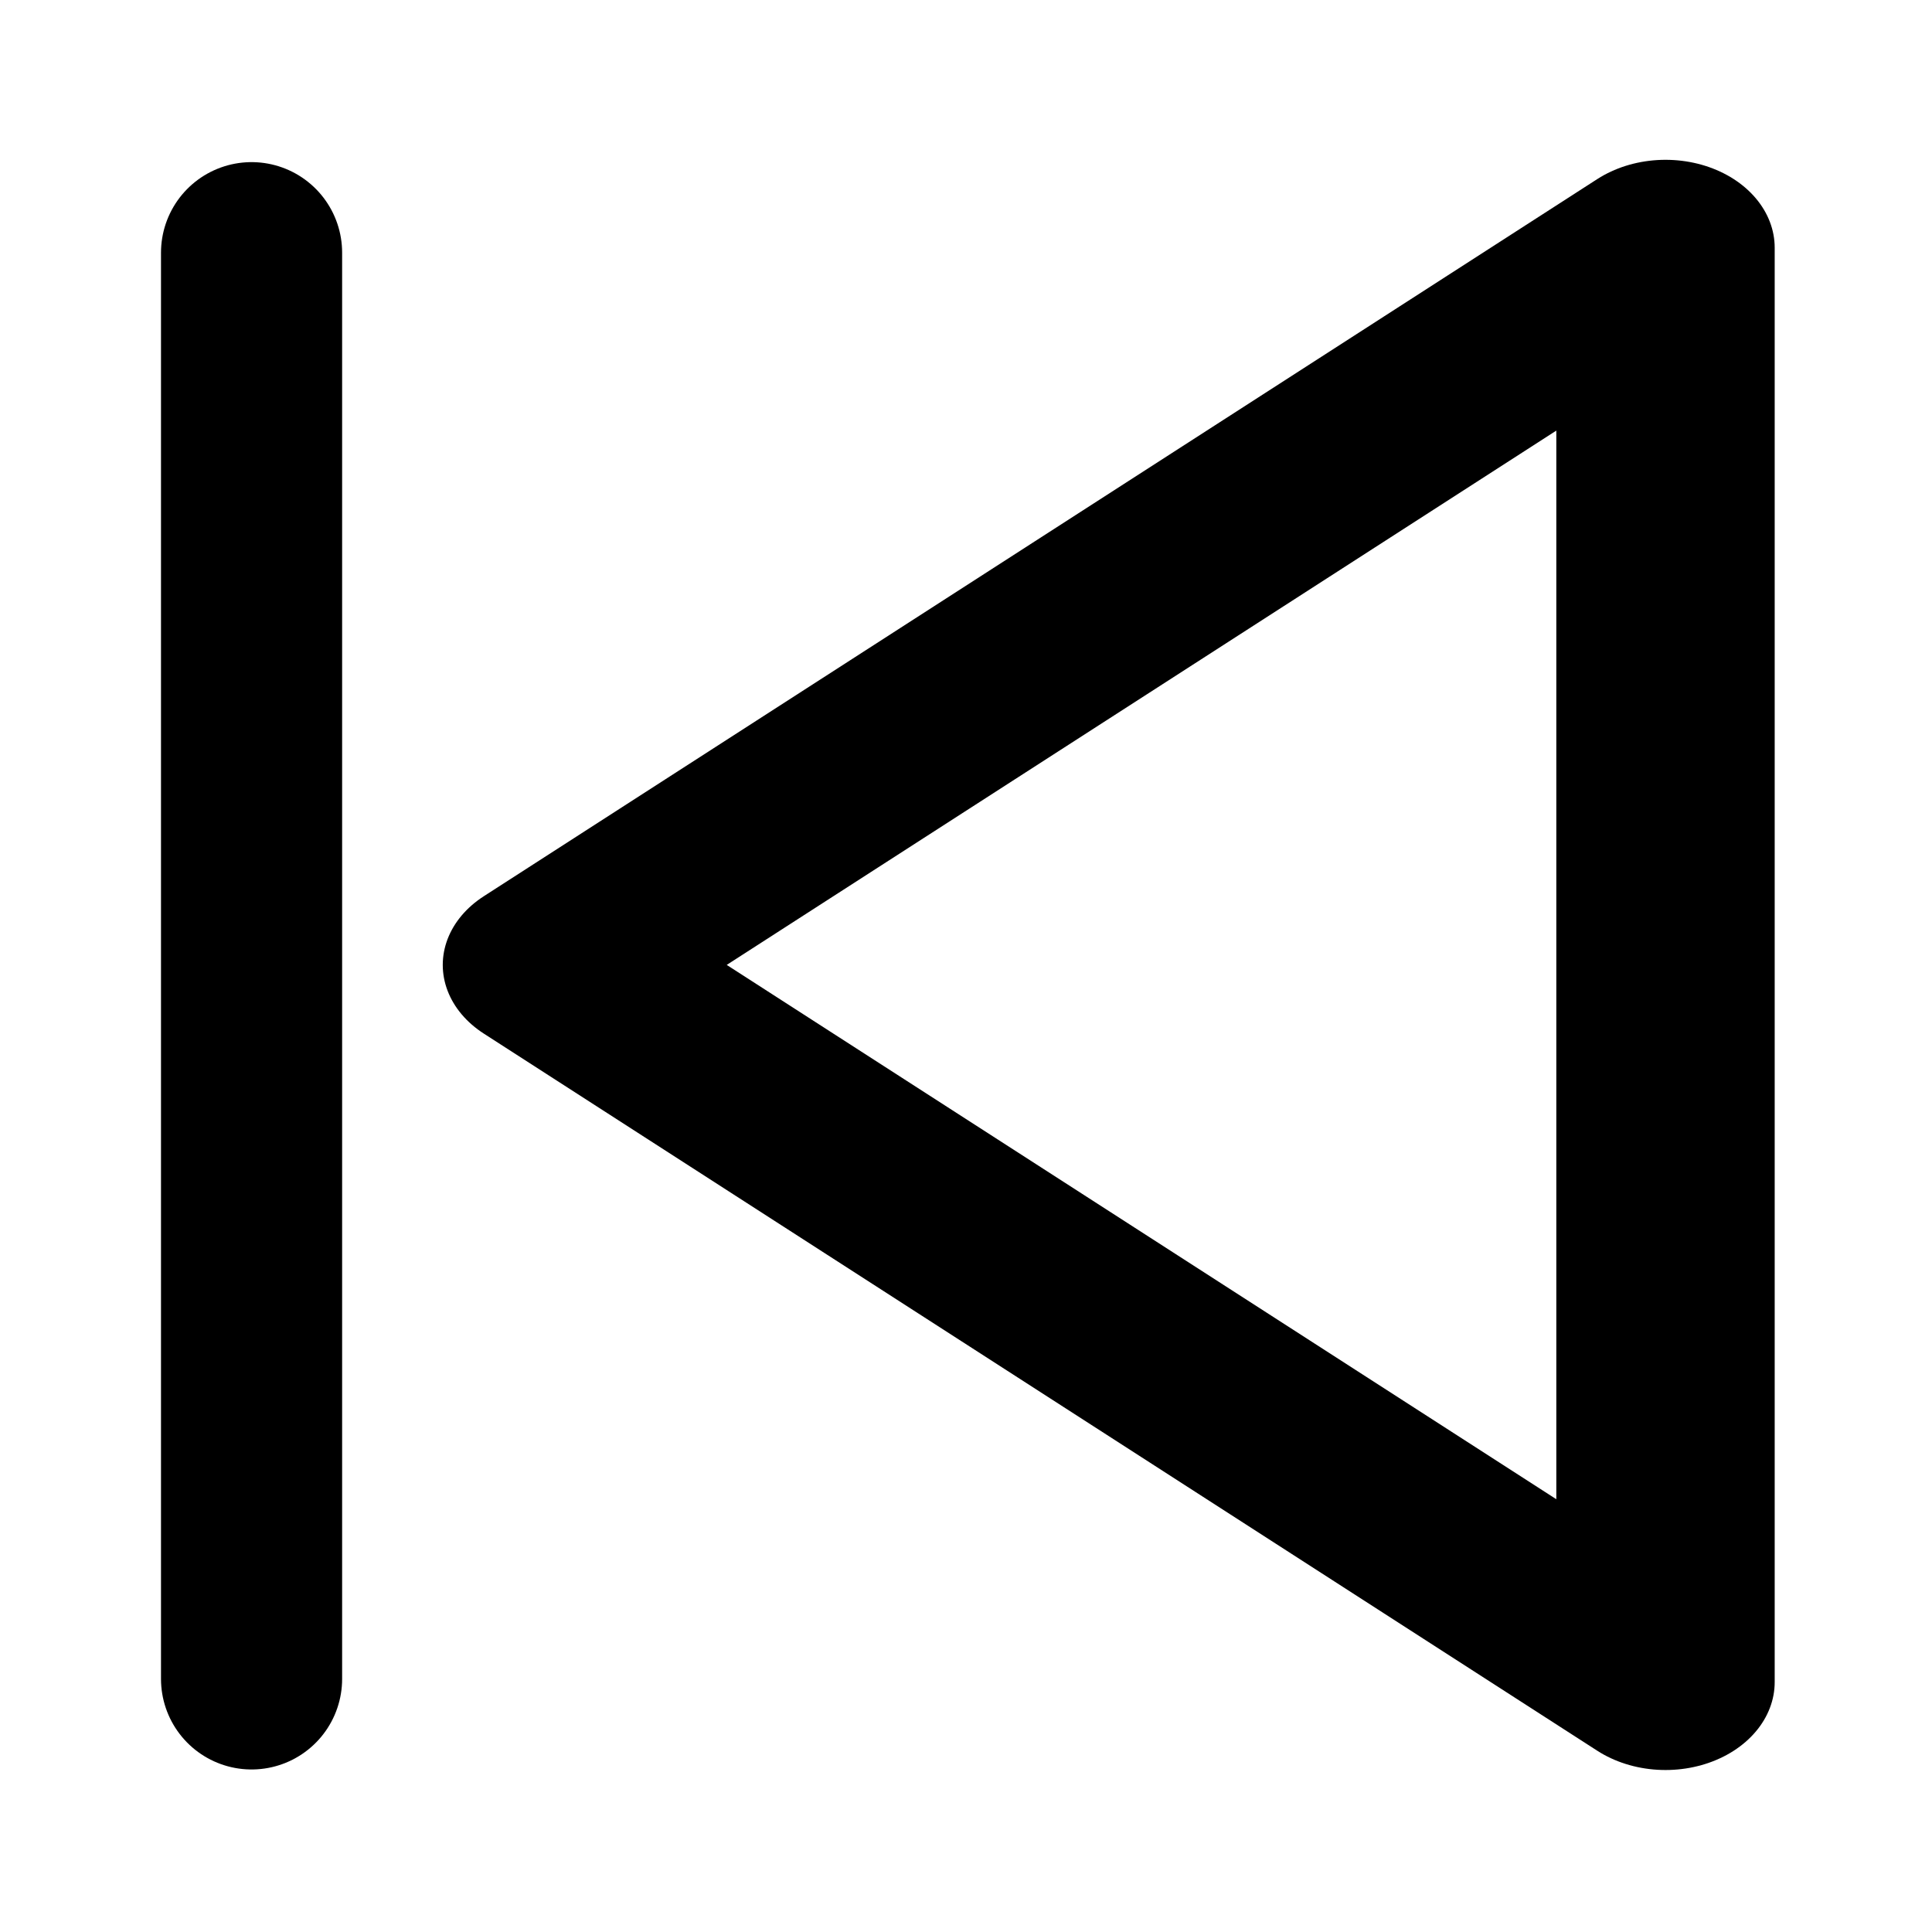
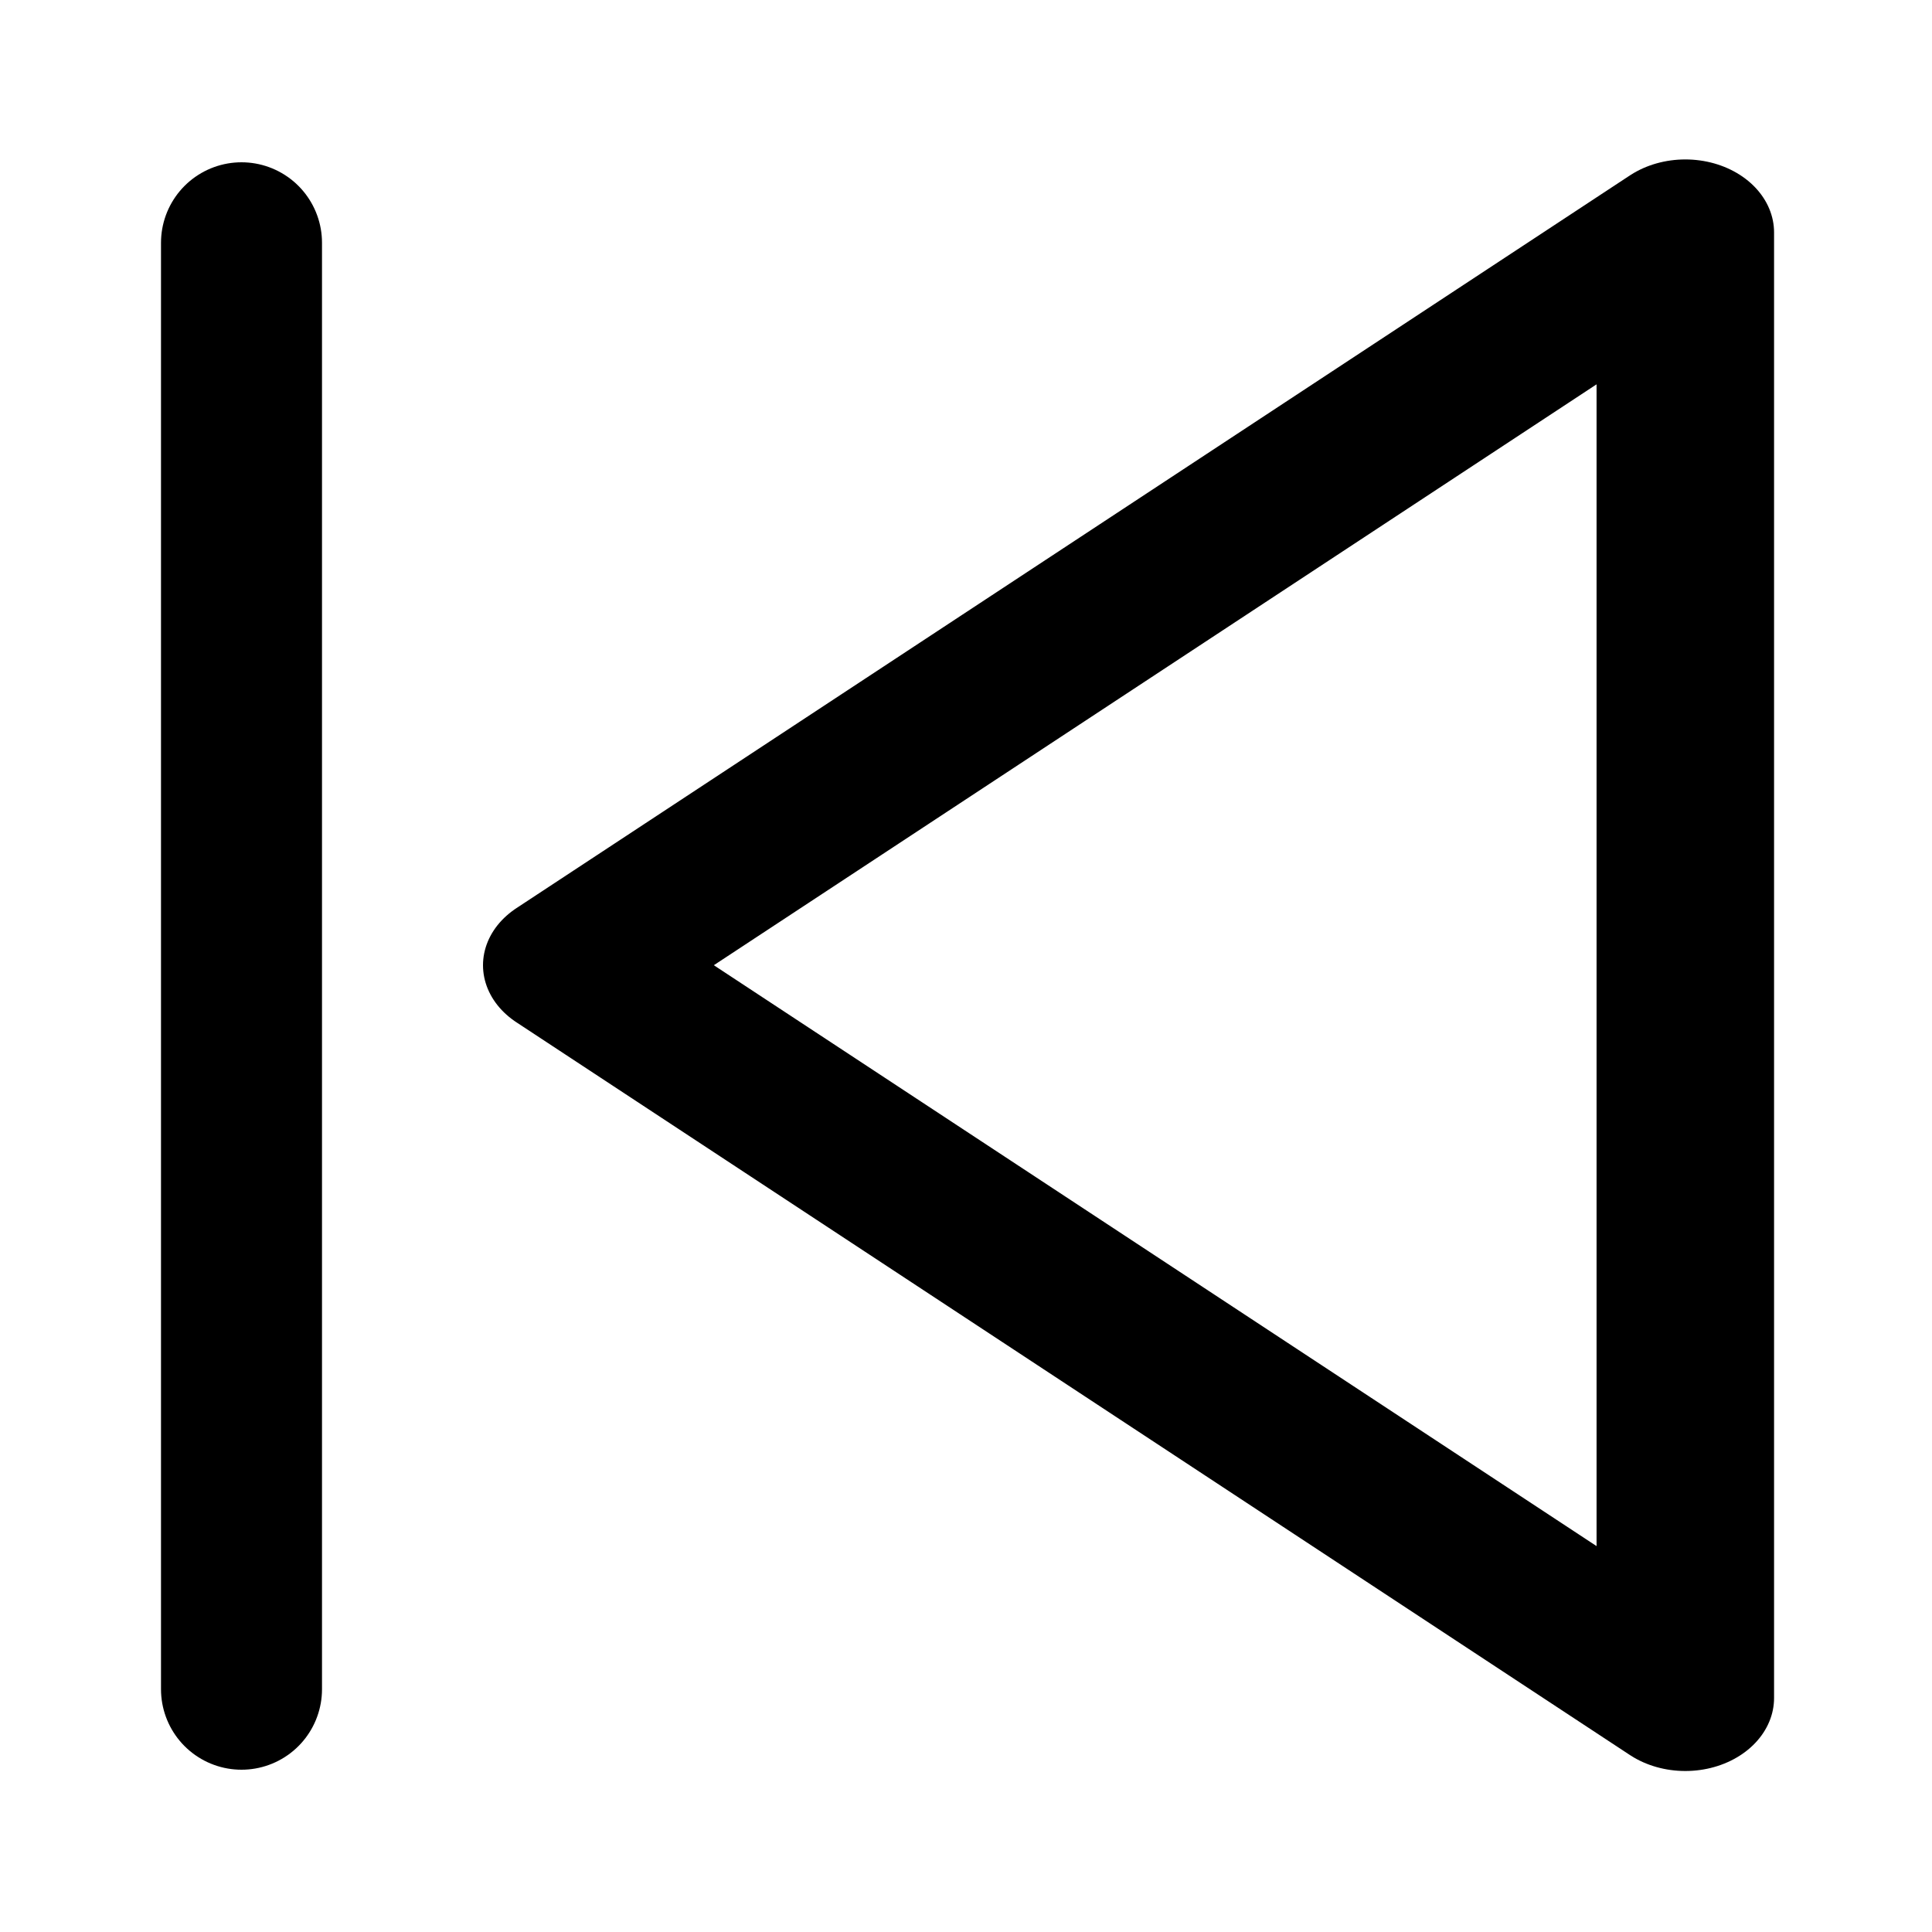
<svg xmlns="http://www.w3.org/2000/svg" width="24" height="24" viewBox="0 0 24 24" fill="none" stroke="currentColor" stroke-width="2" stroke-linecap="round" stroke-linejoin="round" class="feather feather-skip-back" version="1.1" id="svg6">
  <defs id="defs10" />
-   <polygon points="19,4 19,20 9,12 " id="polygon2" transform="matrix(1.383305,0,0,1.113666,-5.59329,-1.377518)" style="stroke-width:1.961" />
-   <line x1="3.125" y1="20.856" x2="3.125" y2="3.139" id="line4" style="stroke-width:2.25" />
+   <polygon points="19,20 9,12 19,4 " id="polygon2" transform="matrix(1.383305,0,0,1.137855,-5.347217,-1.663946)" style="stroke:#000000;stroke-width:1.594;stroke-linecap:round;stroke-linejoin:round;stroke-miterlimit:4;stroke-dasharray:none;stroke-opacity:1" />
+   <line x1="3" y1="20.984" x2="3" y2="3.016" id="line4" style="fill:#000000;fill-opacity:1;stroke:#000000;stroke-width:2;stroke-linecap:round;stroke-linejoin:round;stroke-miterlimit:4;stroke-dasharray:none;stroke-opacity:1" />
</svg>
